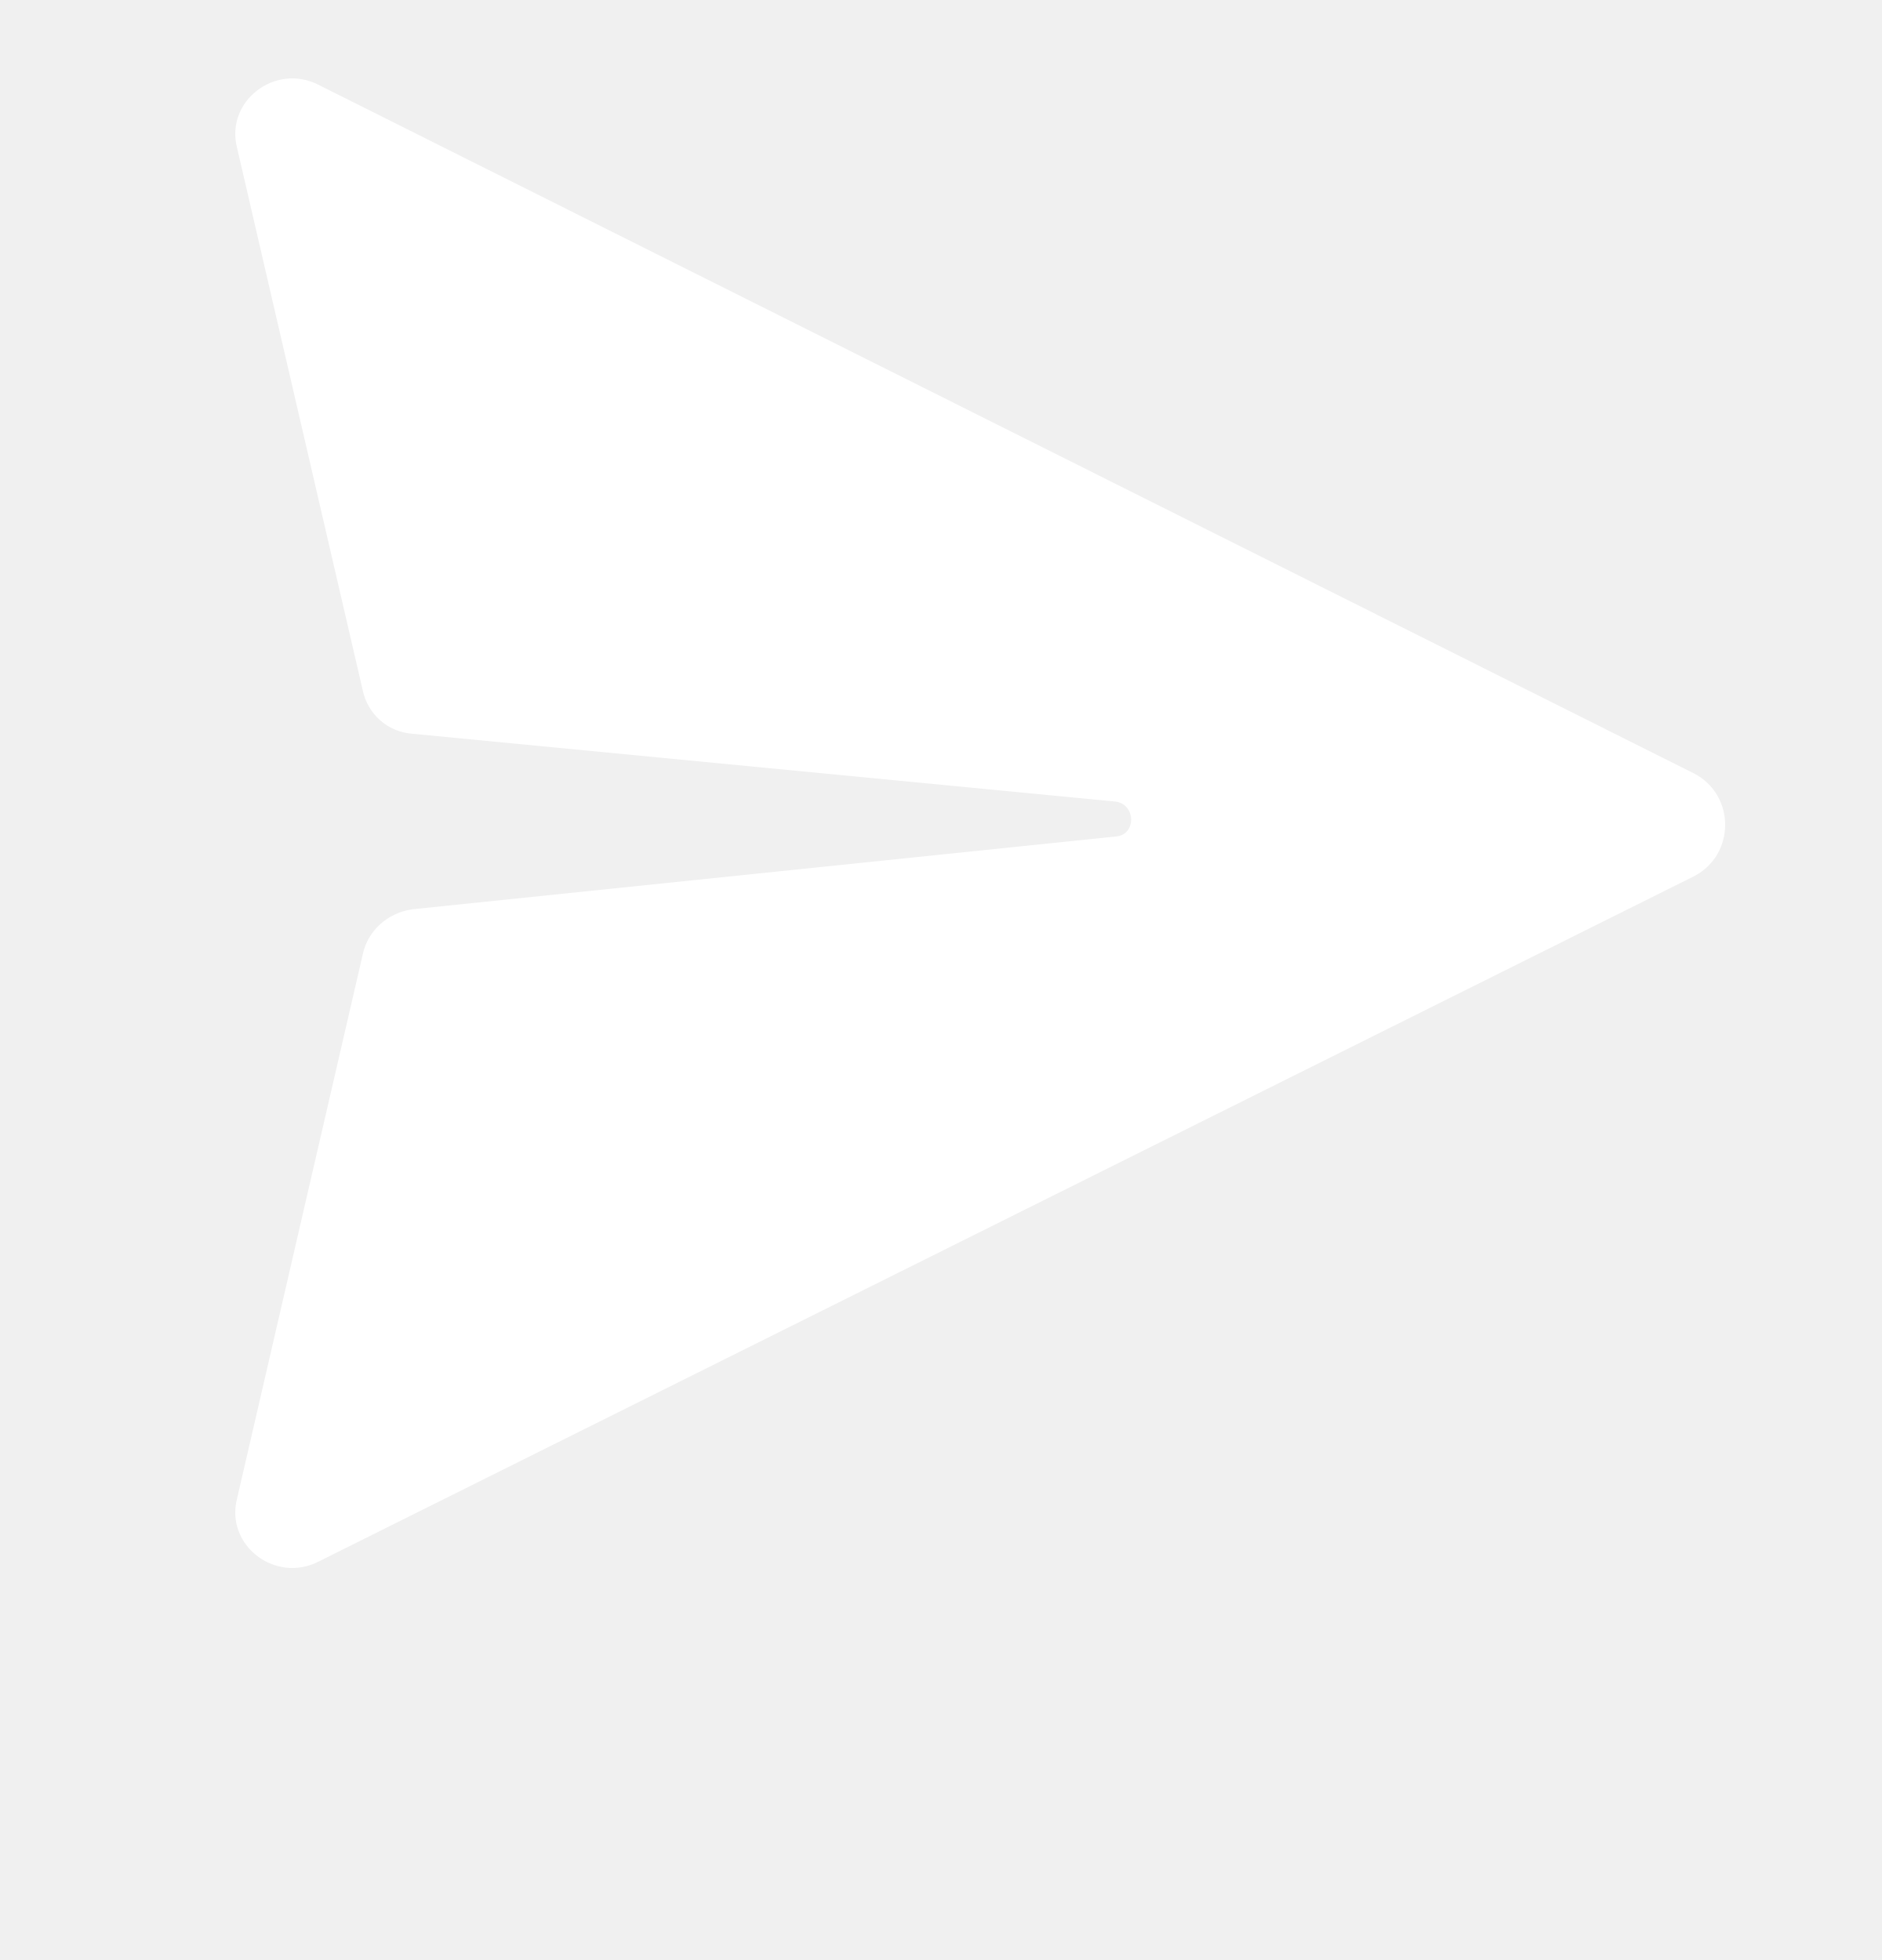
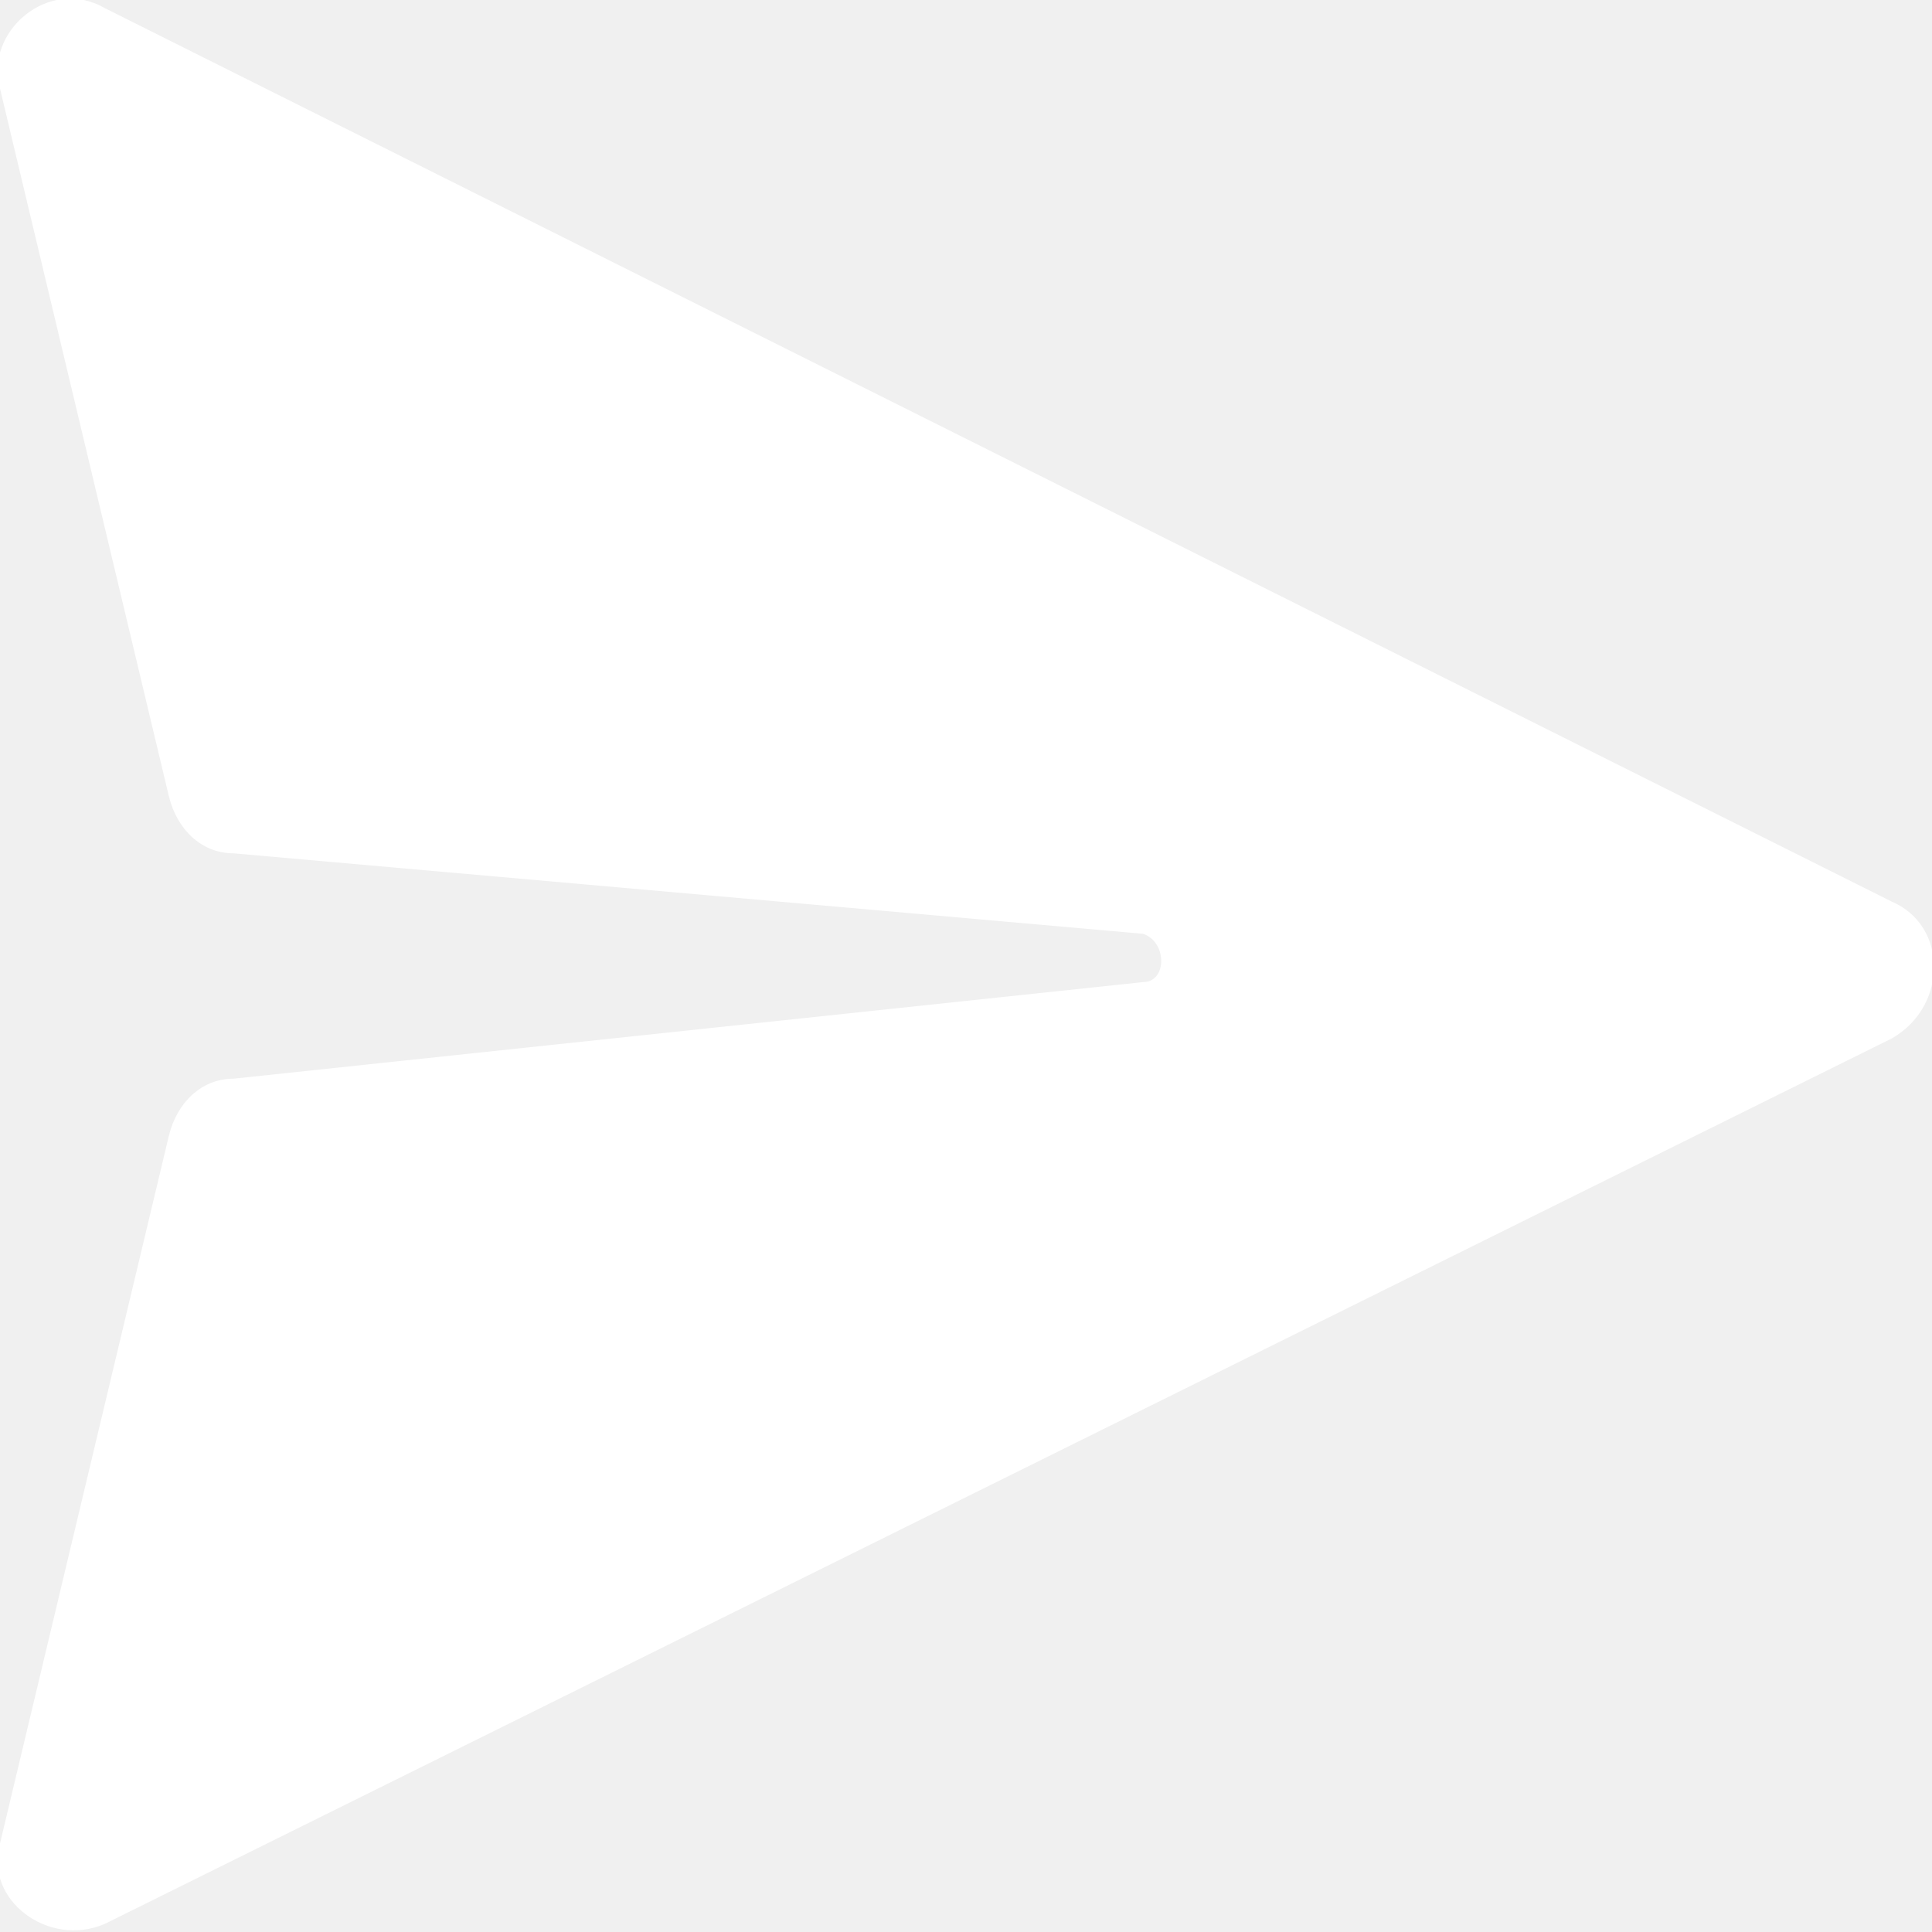
- <svg xmlns="http://www.w3.org/2000/svg" width="24px" height="25px" viewBox="0 0 24 25" version="1.1">
-   <defs />
-   <g id="Page-1" stroke="none" stroke-width="1" fill="none" fill-rule="evenodd">
-     <g id="desktop_wide_05" transform="translate(-883, -303)" fill="#FFFFFF">
-       <g id="VacayKit-2-+-Rectangle-6" transform="translate(860, 284)">
-         <g id="Rectangle-9-+-Get-8-in-1-Pack-6">
-           <path d="M27.627,31.169 C27.69,30.873 27.943,30.641 28.26,30.598 L37.234,29.669 C37.488,29.648 37.488,29.268 37.234,29.225 L28.26,28.359 C27.943,28.338 27.69,28.106 27.627,27.81 L26.022,20.881 C25.874,20.29 26.507,19.804 27.056,20.079 L44.604,28.866 C45.132,29.141 45.132,29.901 44.604,30.176 L27.056,38.921 C26.507,39.196 25.874,38.71 26.022,38.119 L27.627,31.169 Z" id="Shape" />
+ <svg xmlns="http://www.w3.org/2000/svg" version="1.0" id="Layer_1" x="0px" y="0px" width="24px" height="24px" viewBox="0 0.5 24 24" enable-background="new 0 0.5 24 24" xml:space="preserve">
+   <g>
+     <g>
+       <g>
+         <g>
+           <path fill="#FFFFFF" d="M2.1,14.6c0.1-0.4,0.4-0.7,0.8-0.7l11.3-1.2c0.3,0,0.3-0.5,0-0.6L2.9,11.1c-0.4,0-0.7-0.3-0.8-0.7L0,1.6      c-0.2-0.7,0.6-1.4,1.3-1l22.2,11.1c0.7,0.3,0.7,1.3,0,1.7l-22.2,11c-0.7,0.3-1.5-0.3-1.3-1L2.1,14.6z" />
        </g>
      </g>
    </g>
  </g>
</svg>
